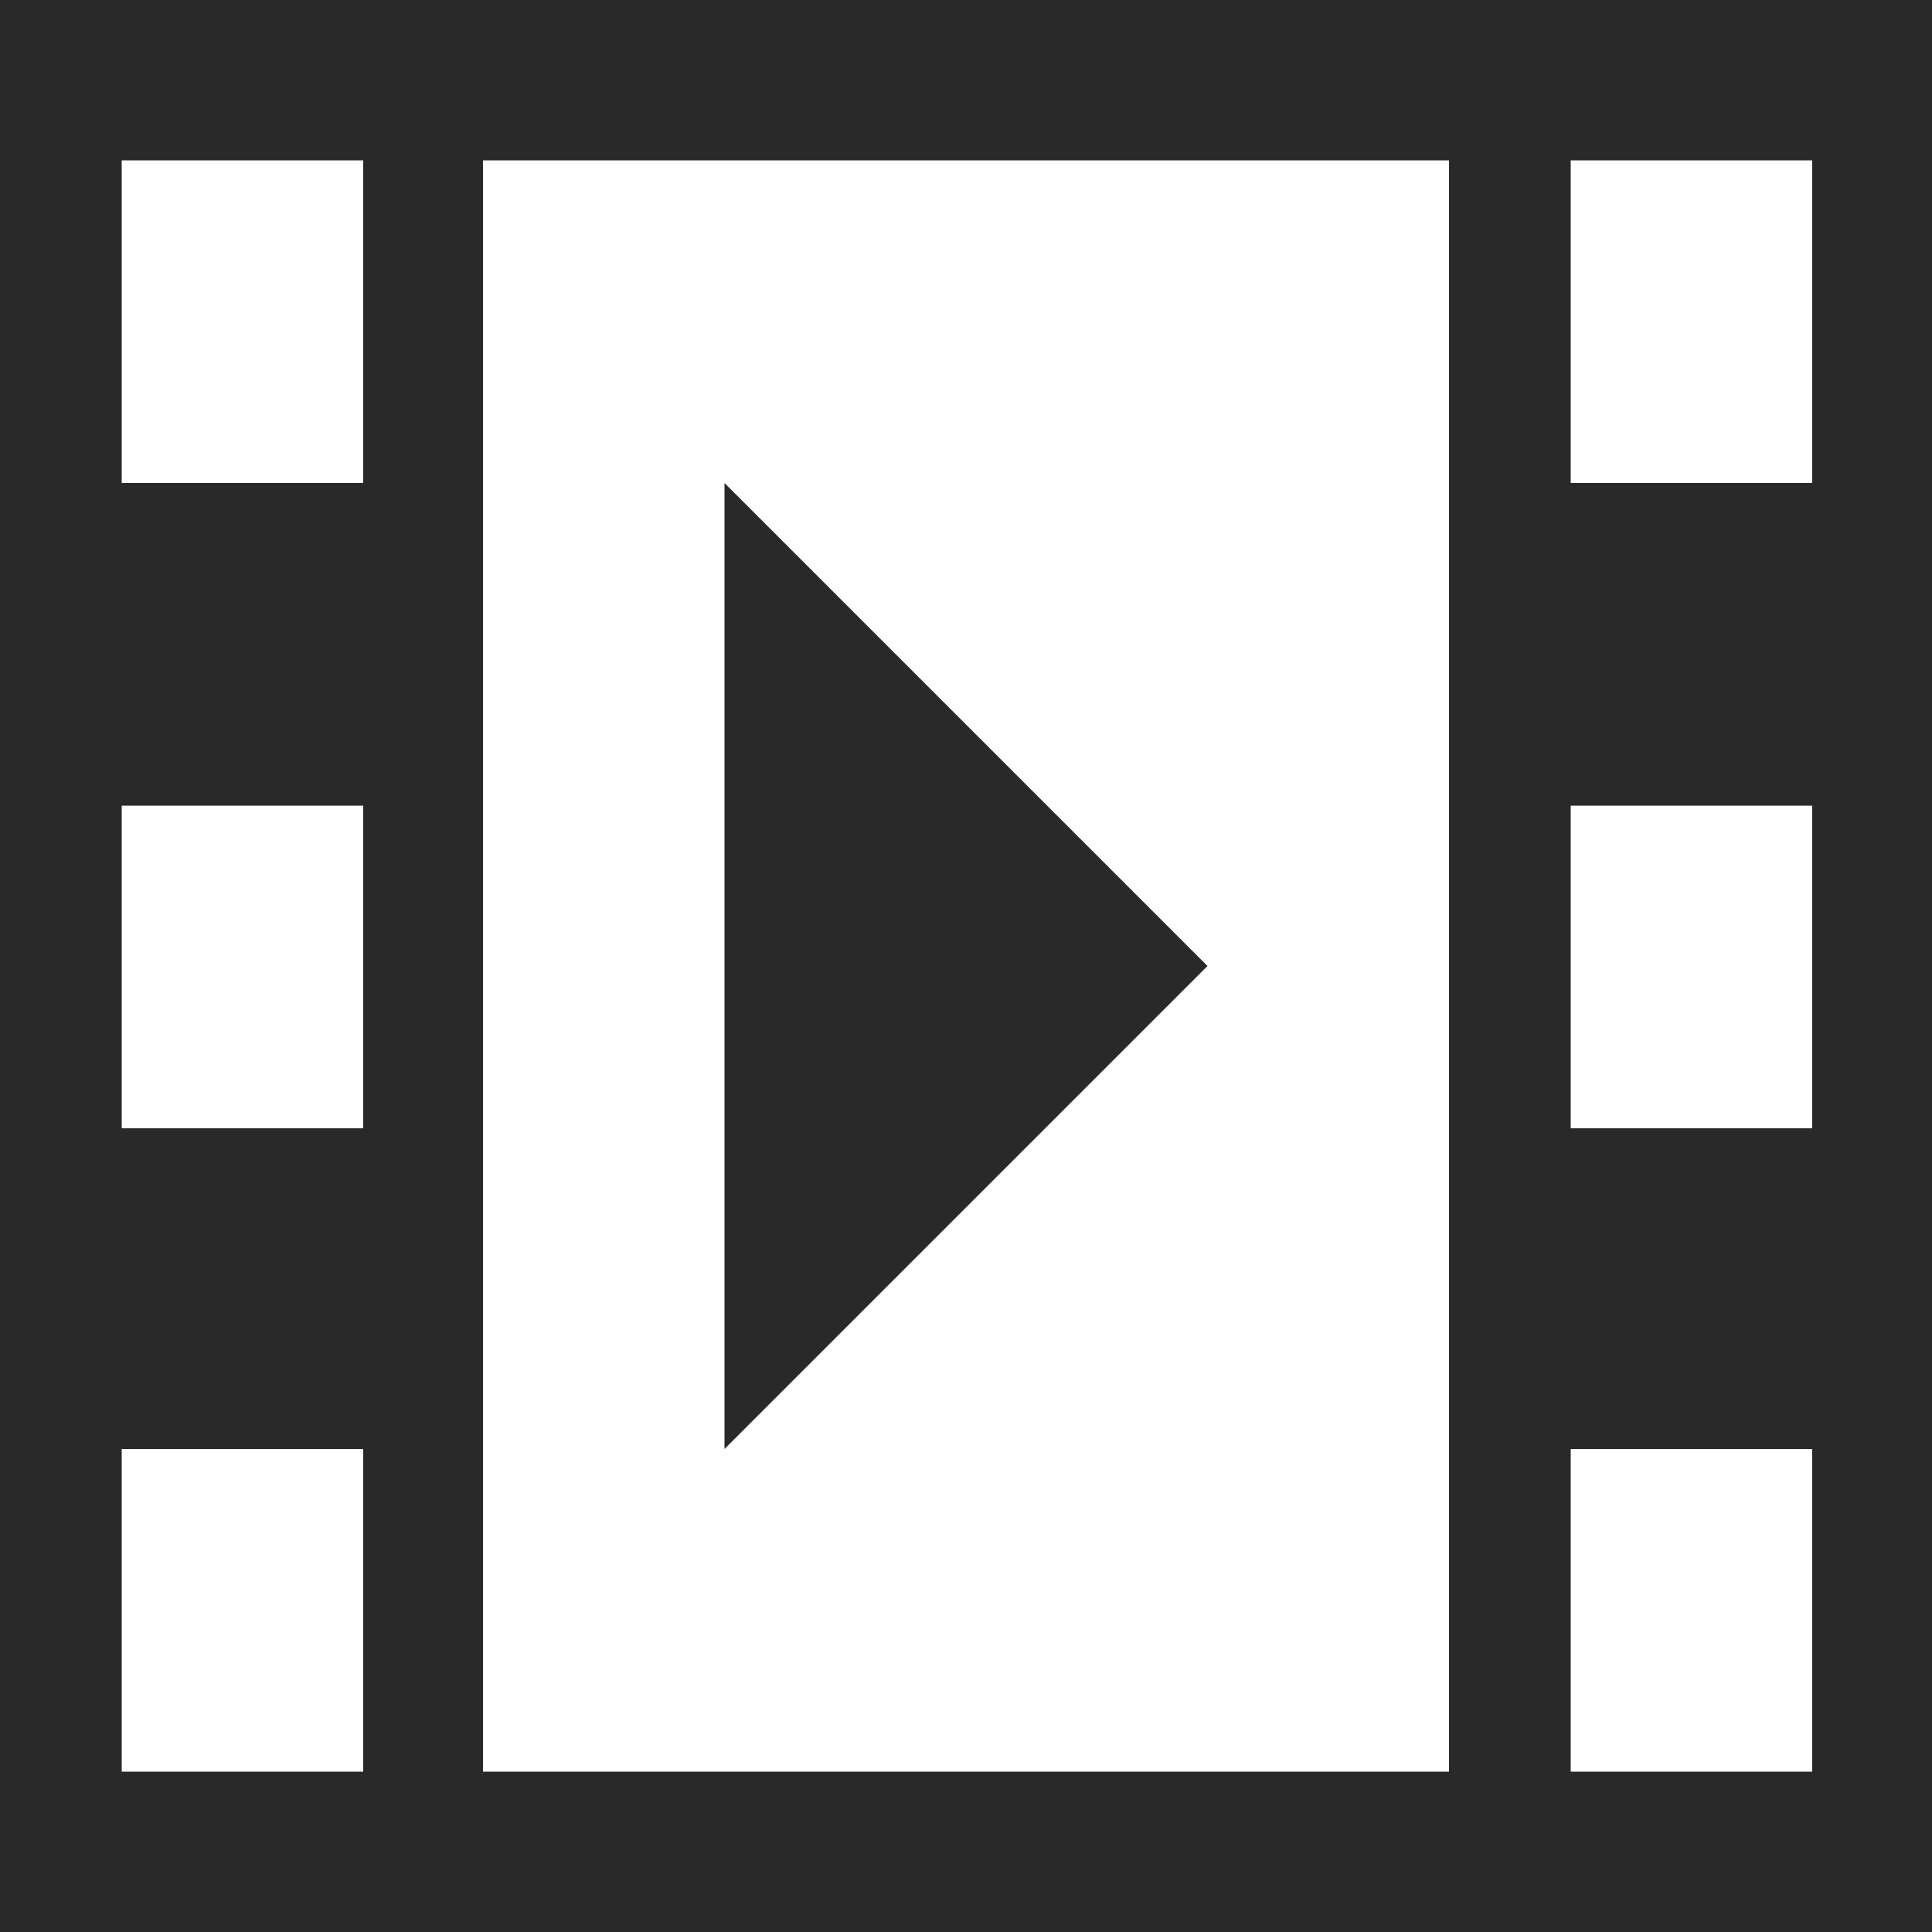
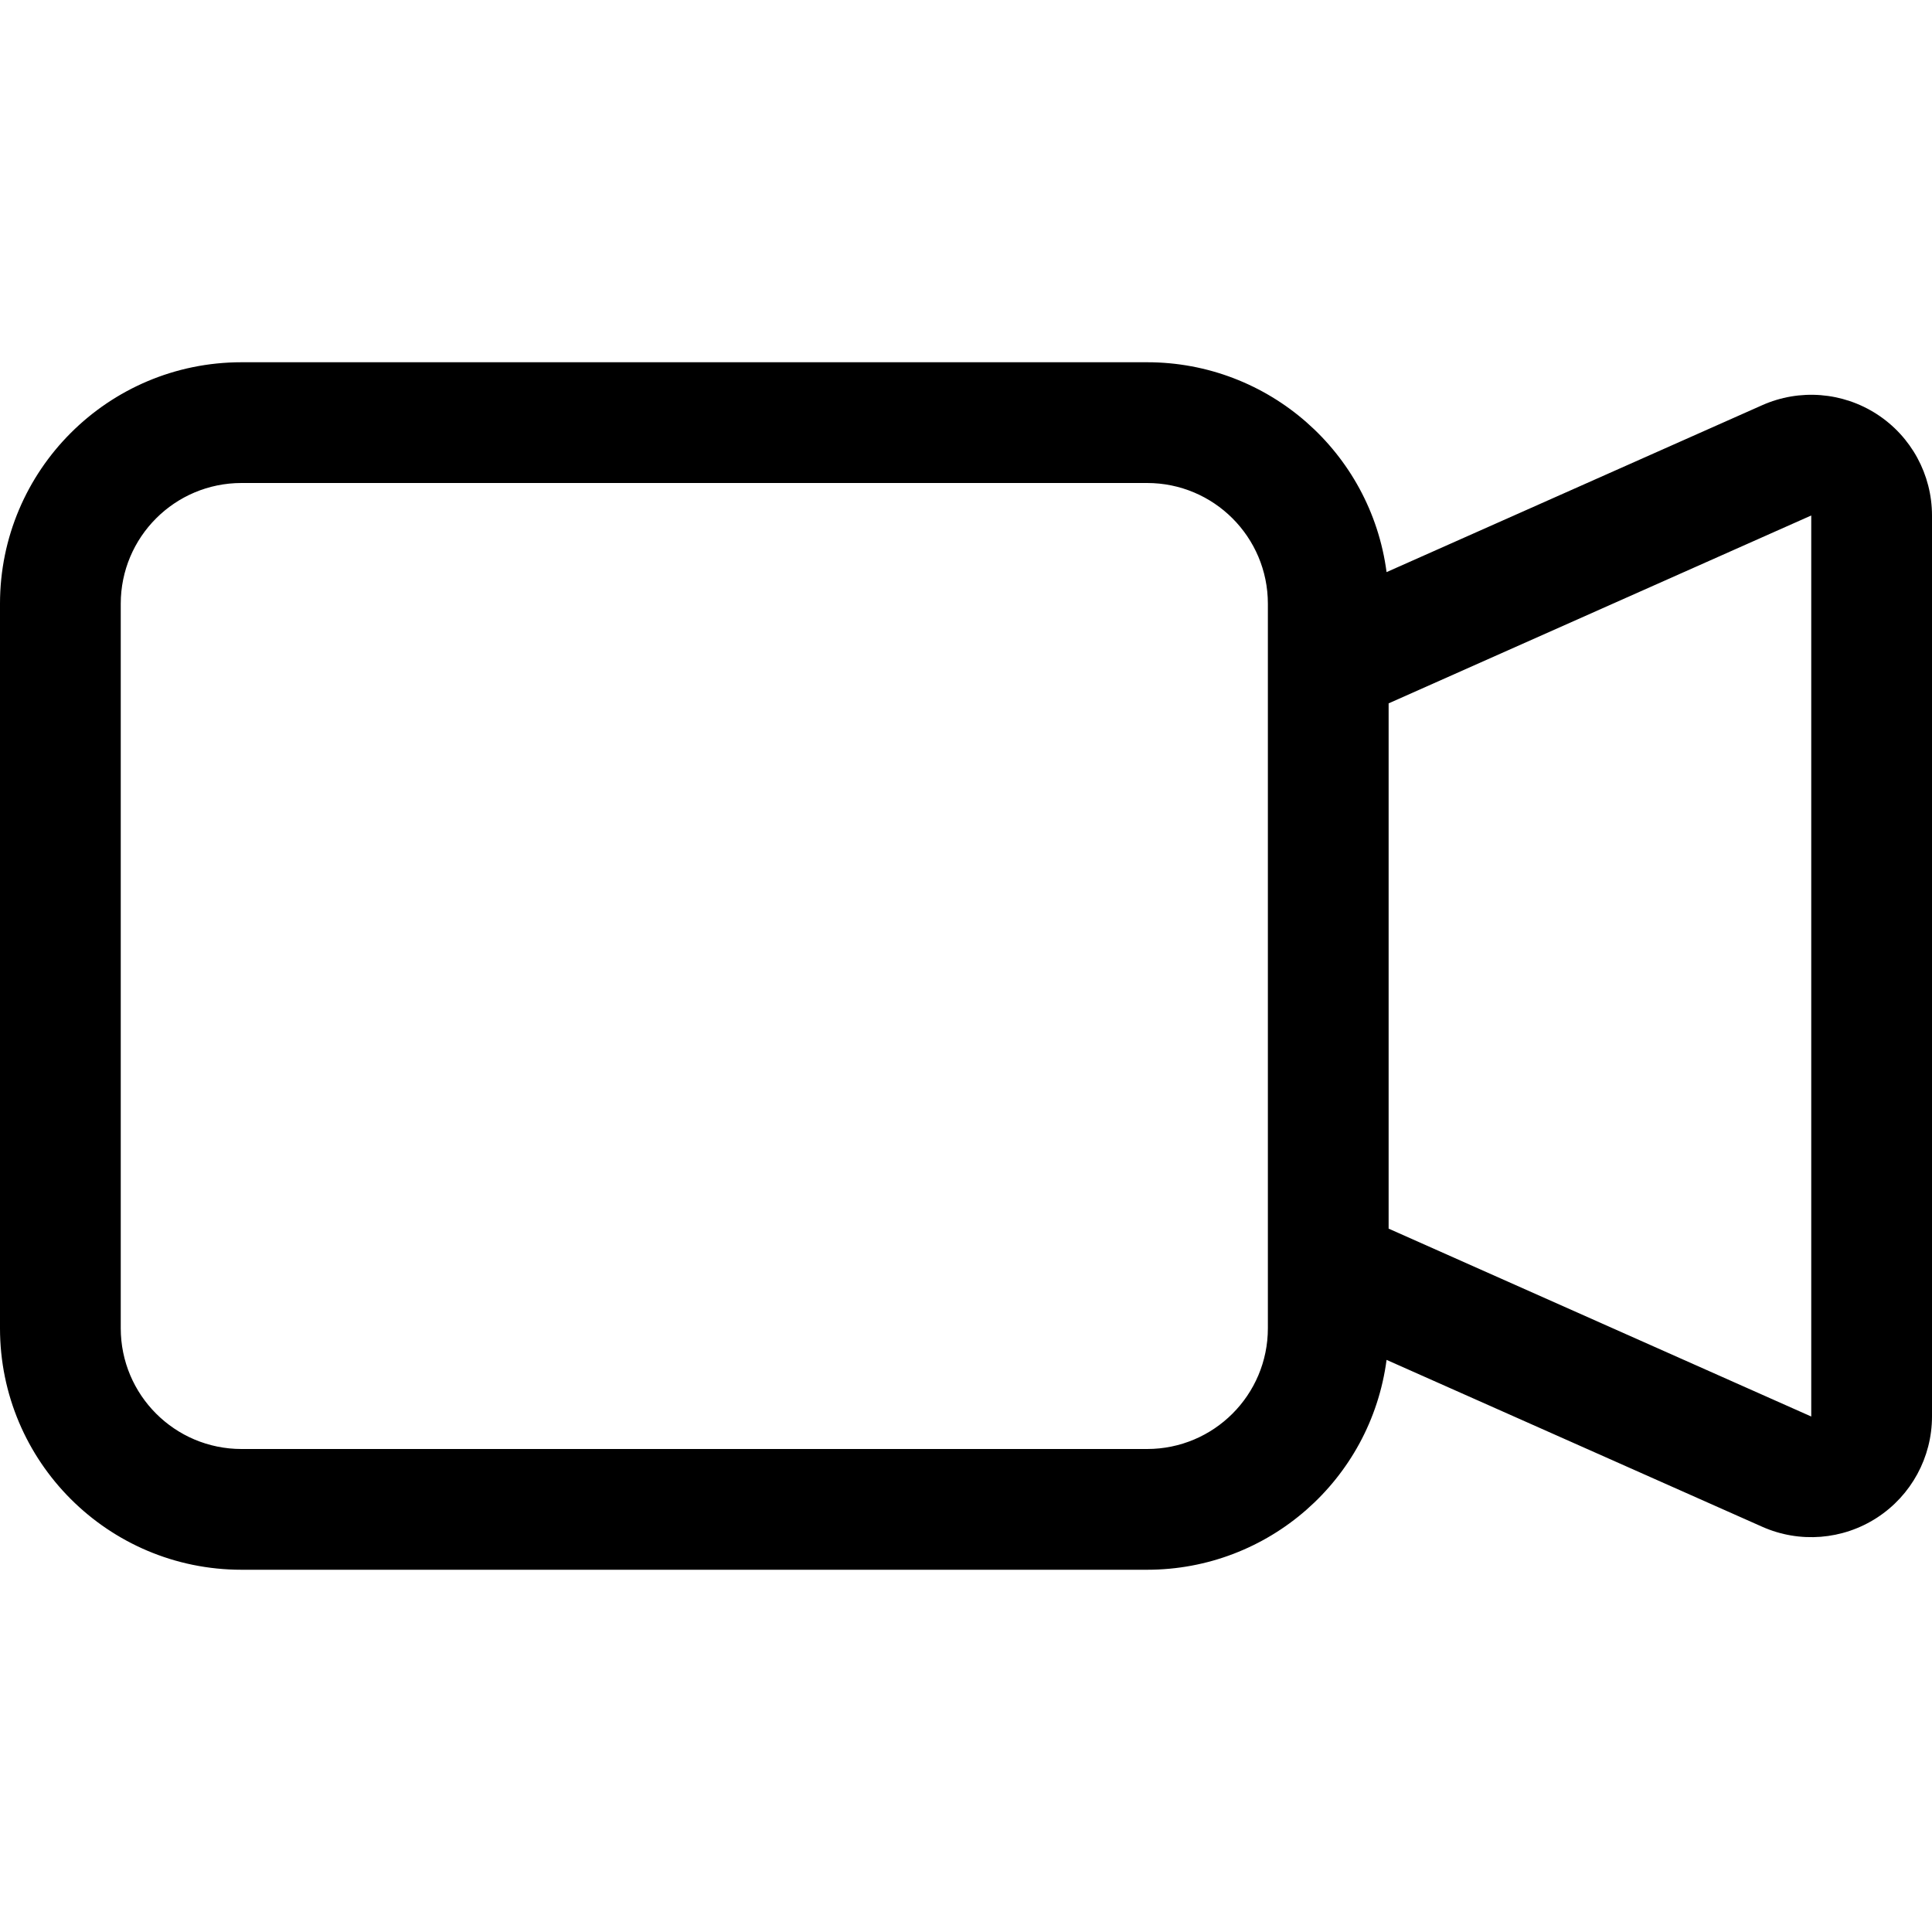
- <svg xmlns="http://www.w3.org/2000/svg" viewBox="0 0 100 100">
-   <style type="text/css"> .video-svg{fill:#292929;} </style>
-   <path d="M0 0V100H100V0ZM18.8 91.7H6.3V75h12.5zm0-33.3H6.3V41.7h12.5zM18.8 25H6.3V8.3h12.5zM75 91.7H25V8.3h50zm18.8 0H81.3V75h12.5zm0-33.3H81.3V41.7h12.5zM93.8 25H81.3V8.3h12.5zM37.5 25v50l25-25z" class="video-svg" style="fill:#292929;stroke-width:0.1" />
+ <svg xmlns="http://www.w3.org/2000/svg" width="16" height="16" fill="currentColor" class="bi bi-camera-video" viewBox="0 0 16 16">
+   <path fill-rule="evenodd" d="M0 5a2 2 0 0 1 2-2h7.5a2 2 0 0 1 1.983 1.738l3.11-1.382A1 1 0 0 1 16 4.269v7.462a1 1 0 0 1-1.406.913l-3.111-1.382A2 2 0 0 1 9.5 13H2a2 2 0 0 1-2-2V5zm11.5 5.175 3.5 1.556V4.269l-3.5 1.556v4.35zM2 4a1 1 0 0 0-1 1v6a1 1 0 0 0 1 1h7.5a1 1 0 0 0 1-1V5a1 1 0 0 0-1-1H2z" />
</svg>
